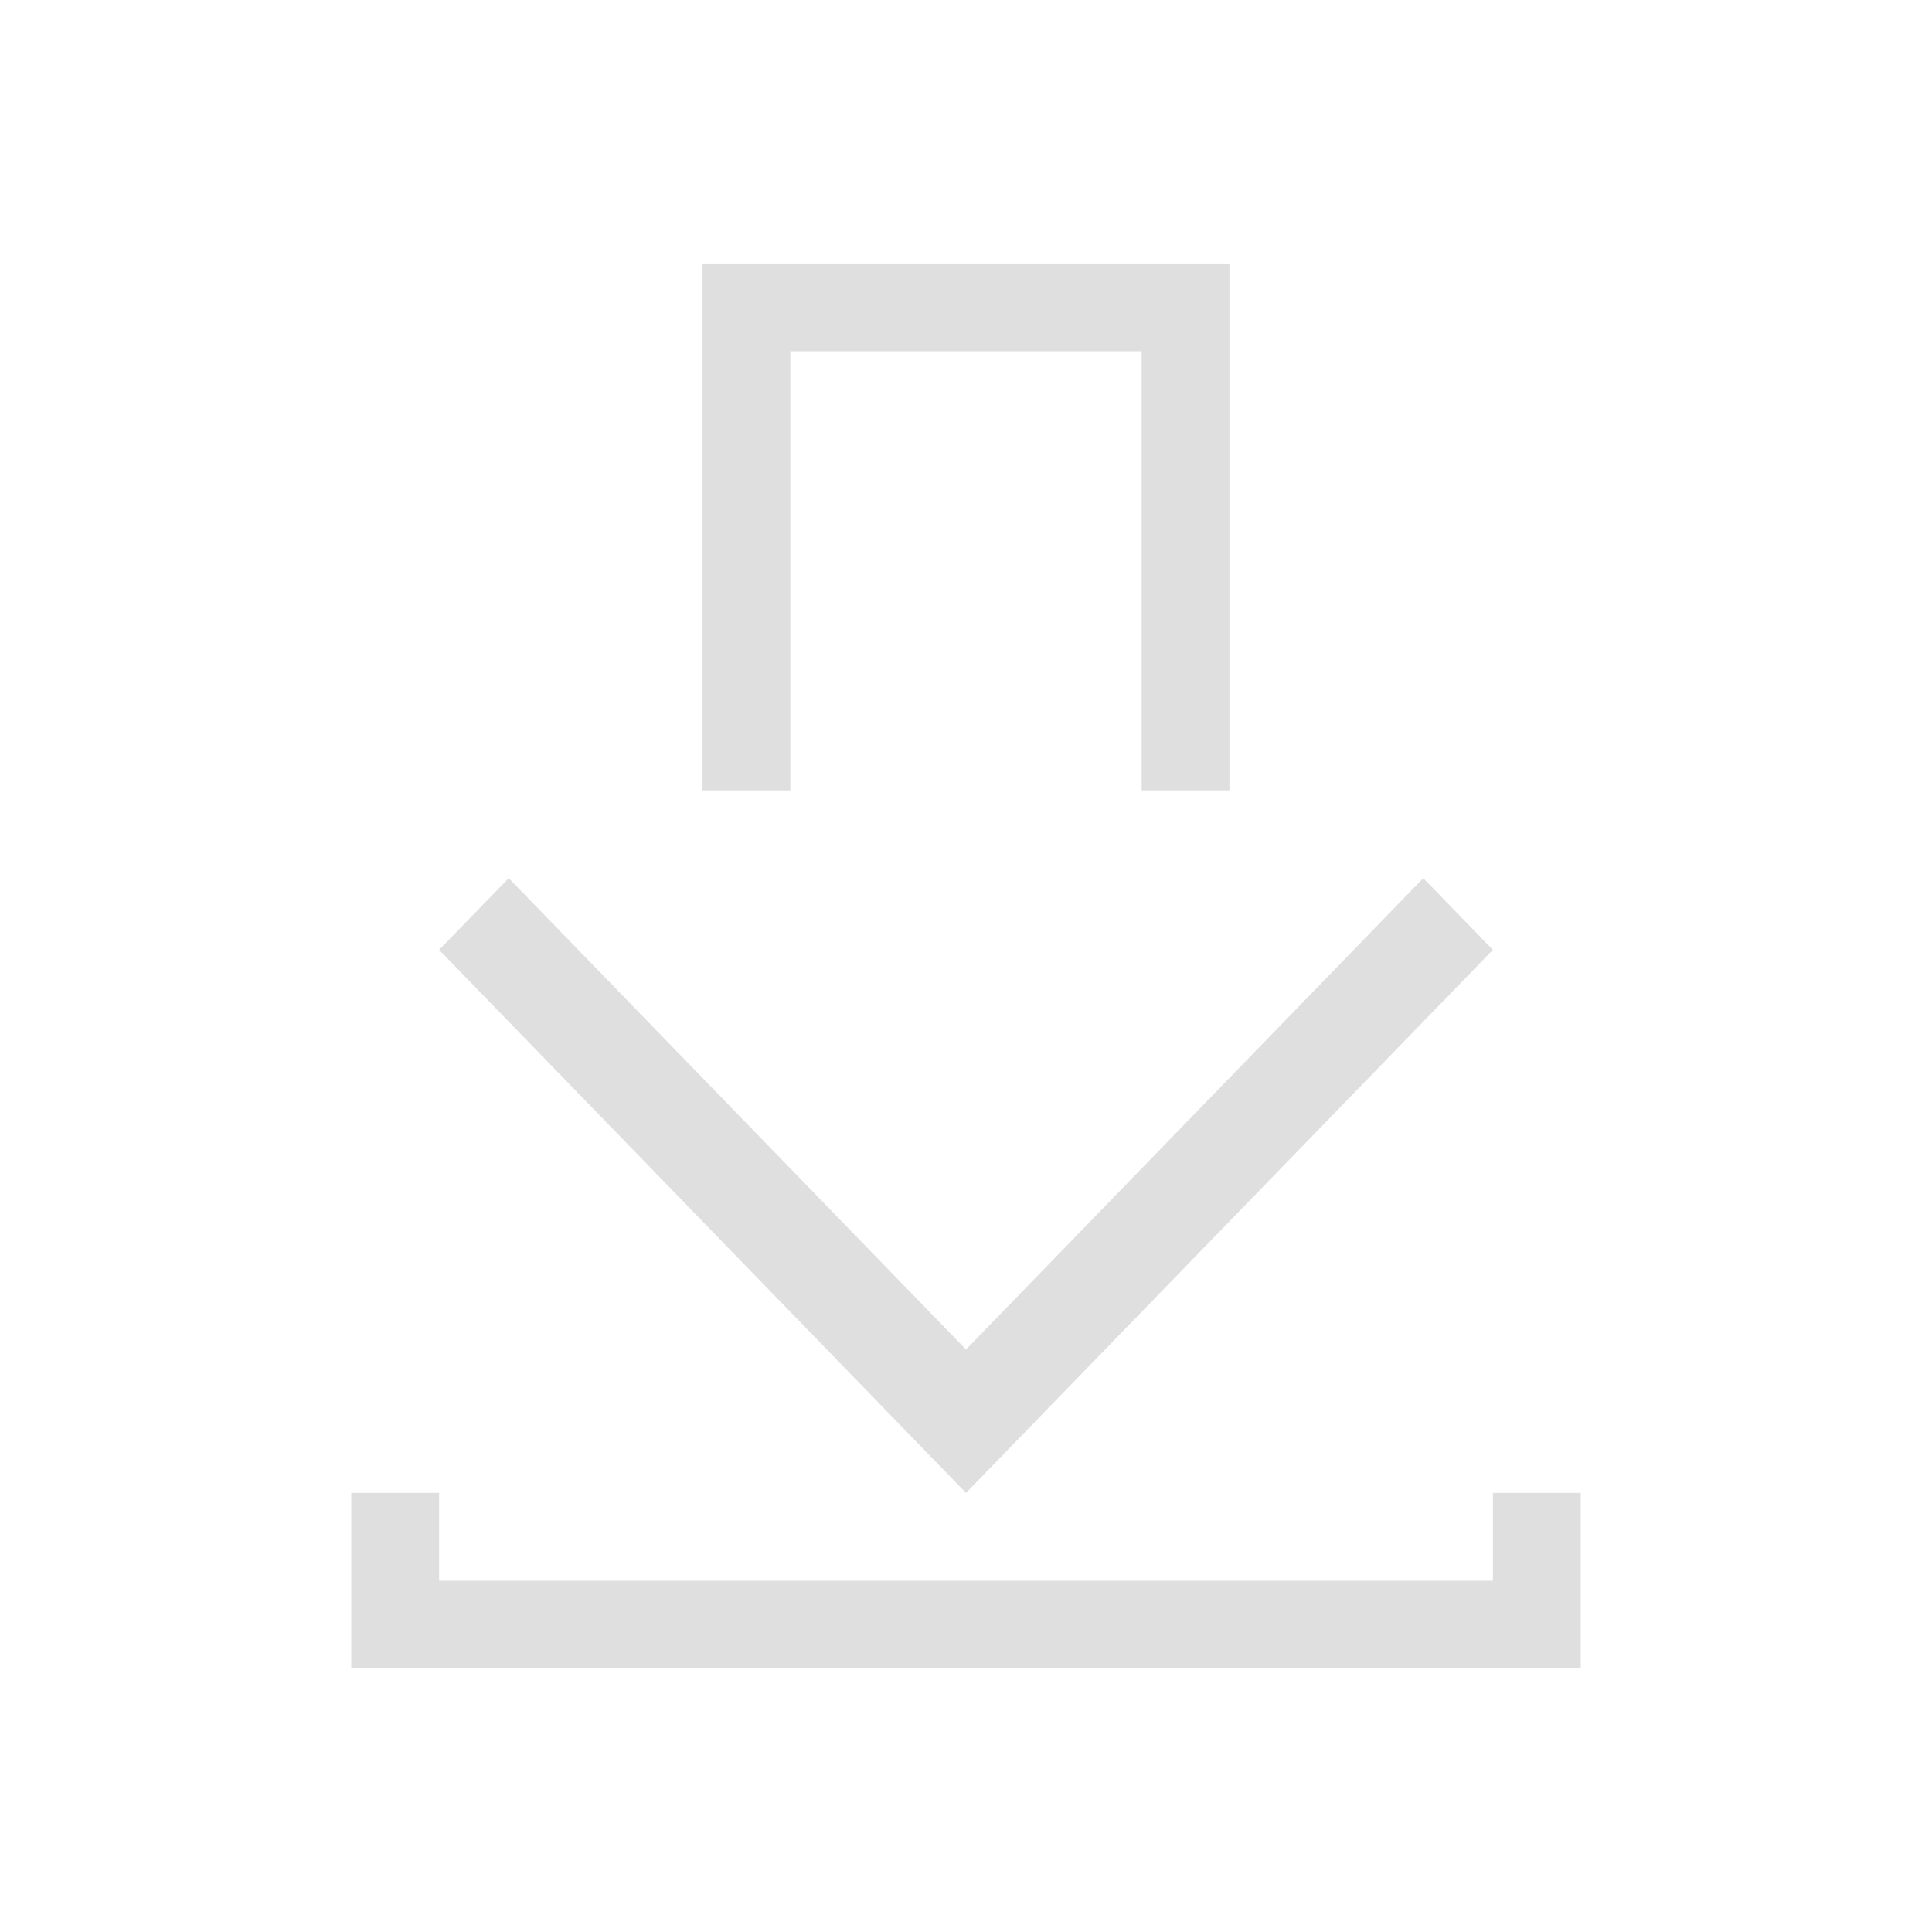
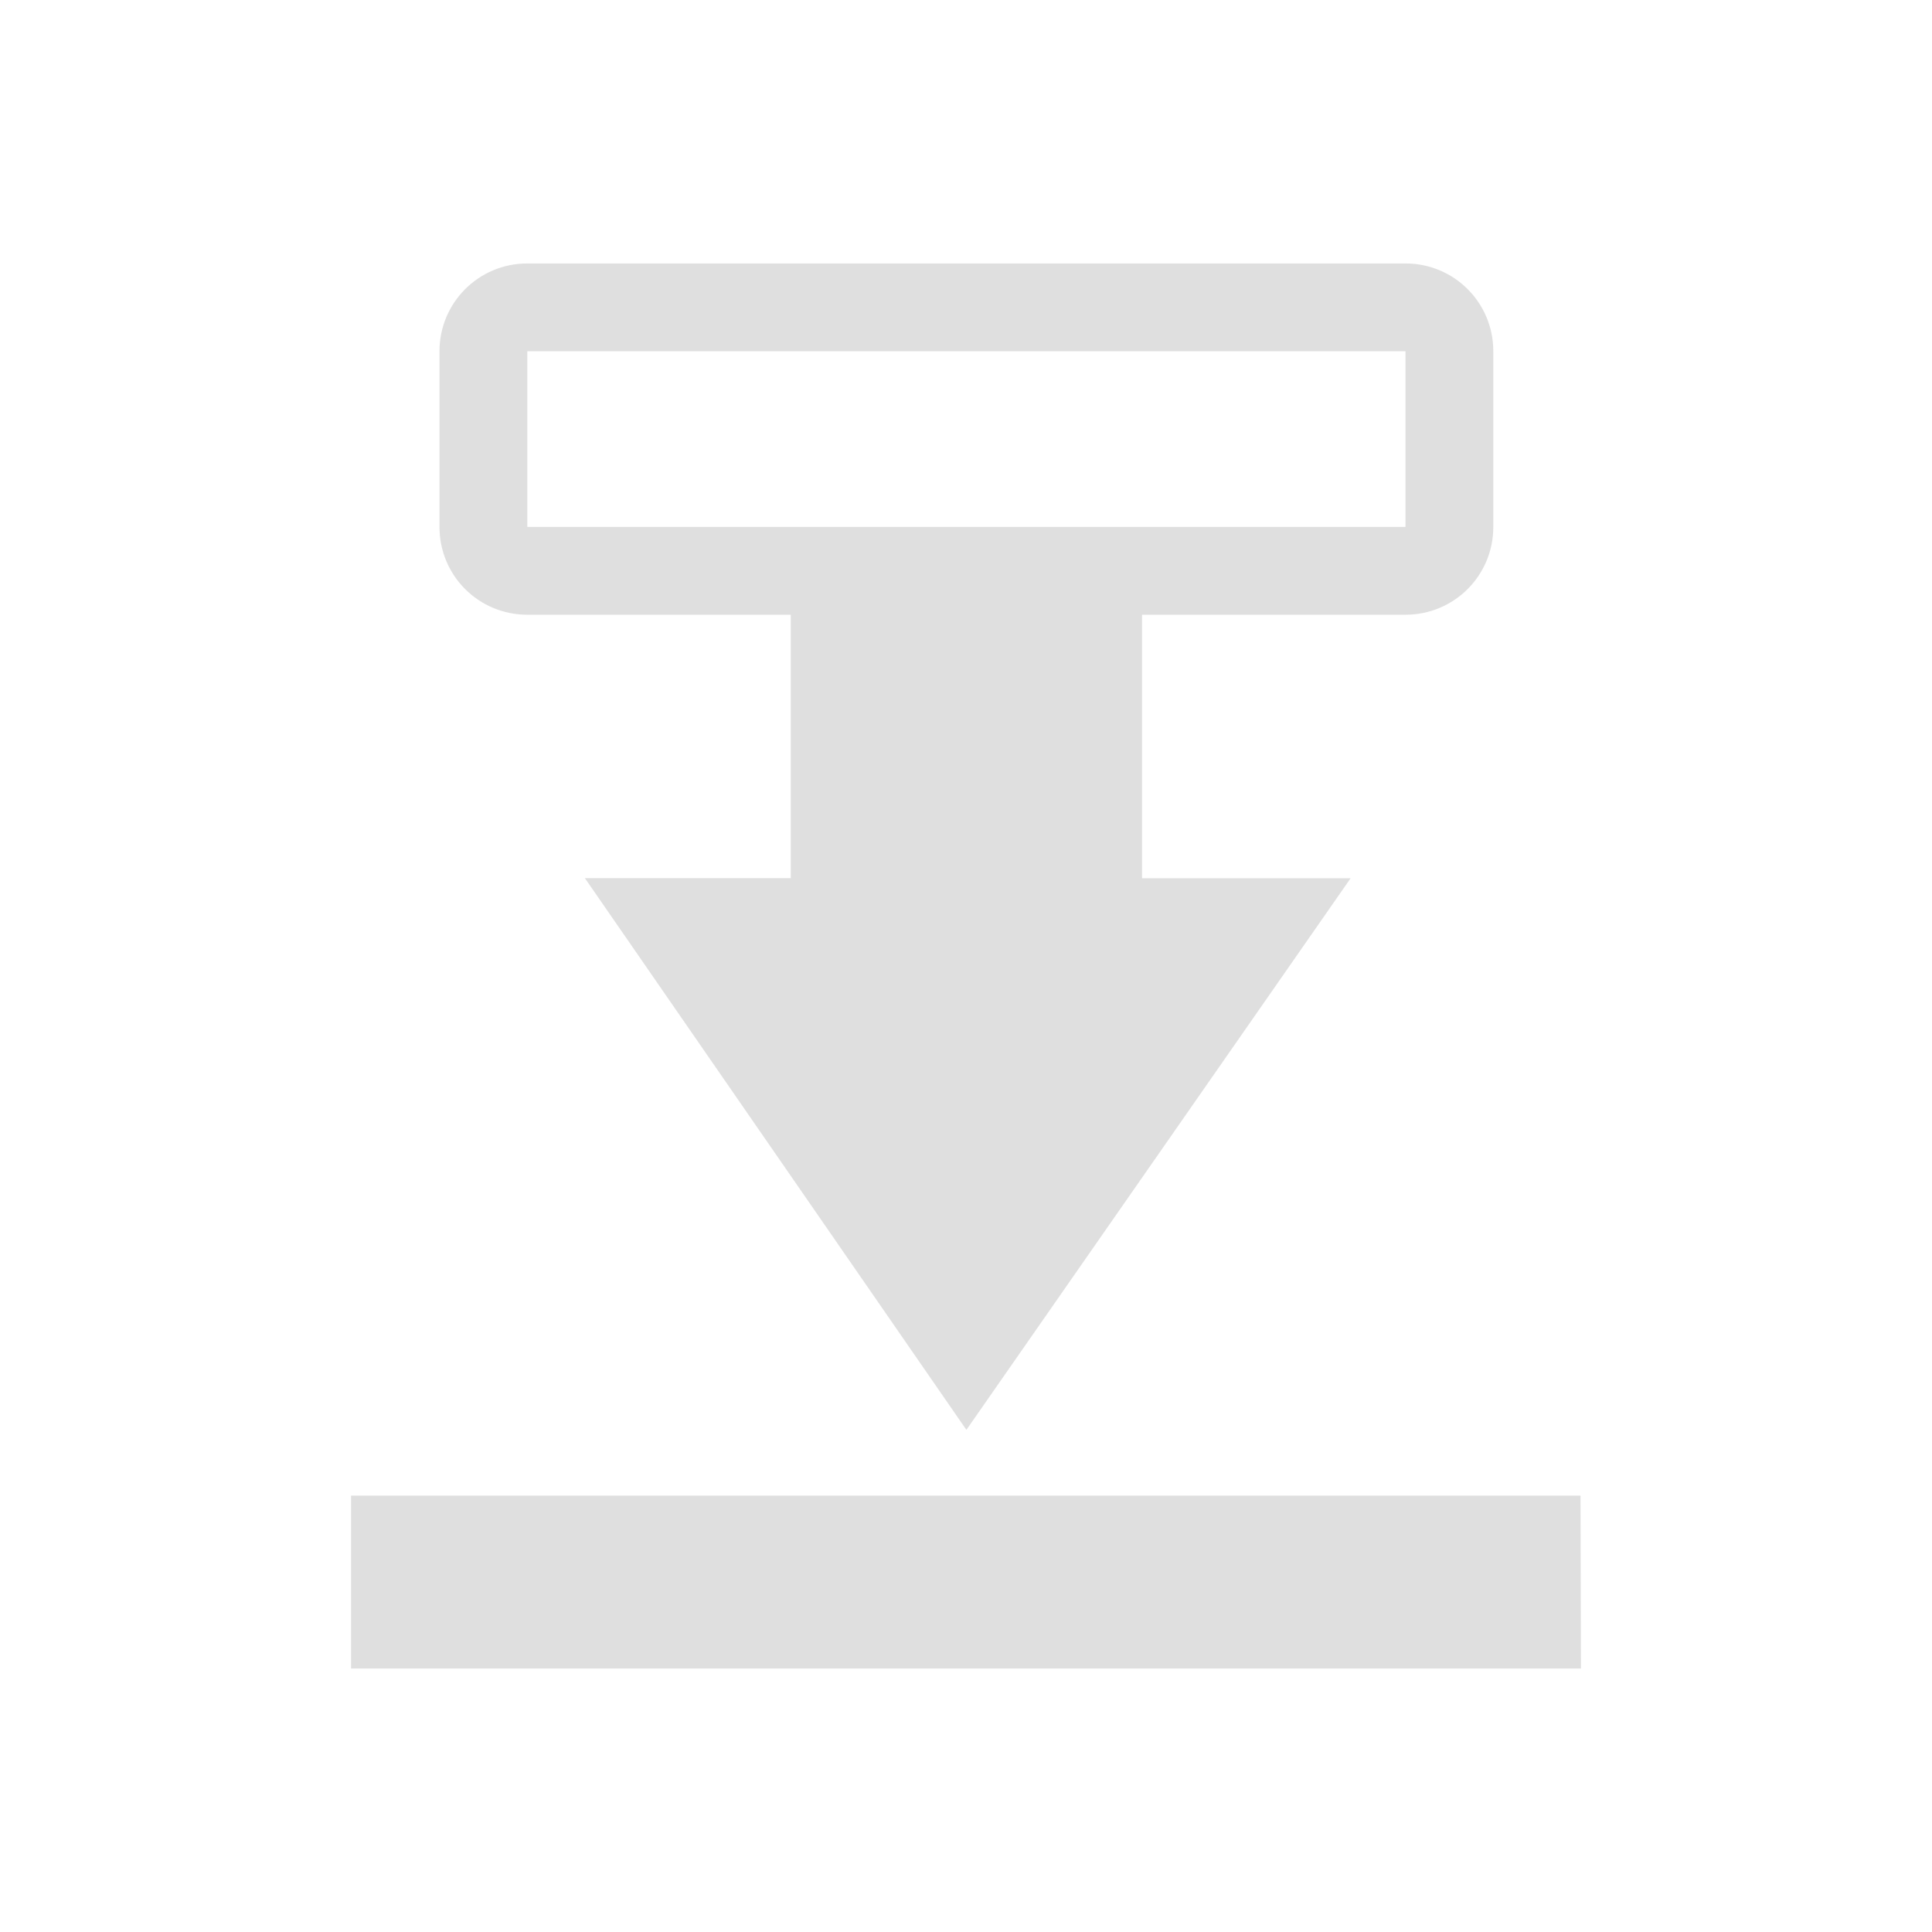
- <svg xmlns="http://www.w3.org/2000/svg" id="svg4153" version="1.1" width="22" height="22">
+ <svg xmlns="http://www.w3.org/2000/svg" id="svg4153" width="22" height="22" version="1.1">
  <defs id="defs4157">
-     <style type="text/css" id="current-color-scheme" />
+     <style id="current-color-scheme" type="text/css" />
  </defs>
-   <g id="ktorrent" fill-opacity="1" stroke="none">
-     <path id="rect4163" d="M8 3v6h1V4h4v5h1V3H8zm-2.207 7L5 10.816 11 17l6-6.184-.793-.816L11 15.367 5.793 10zM4 17v2h14v-2h-1v1H5v-1H4z" fill="currentColor" color="#dfdfdf" />
-     <path id="rect4183" opacity="1" fill="none" stroke-width=".1" stroke-linecap="square" stroke-linejoin="miter" stroke-miterlimit="4" stroke-dasharray="none" stroke-dashoffset="0" stroke-opacity="1" d="M0 0h22v22H0z" />
+   <g id="ktorrent">
+     <path id="rect4183" d="m0 0h22v22h-22z" fill="none" />
+     <g id="g836" transform="translate(3.0025,3)" enable-background="new" fill="#dfdfdf">
+       <g id="g824" fill="#dfdfdf">
+         <path id="path822" d="m3.002 0c-0.554 0-1 0.447-1 1v2c0 0.555 0.446 1 1 1h3v3h-2.344l4.344 6.282 4.375-6.281h-2.375v-3.001h3c0.554 0 1-0.446 1-1v-2c0-0.554-0.446-1-1-1zm0 1h10v2h-10zm-2.007 13.031v1.969h14.005l-5e-3 -1.969z" fill="#dfdfdf" />
+       </g>
+     </g>
  </g>
</svg>
